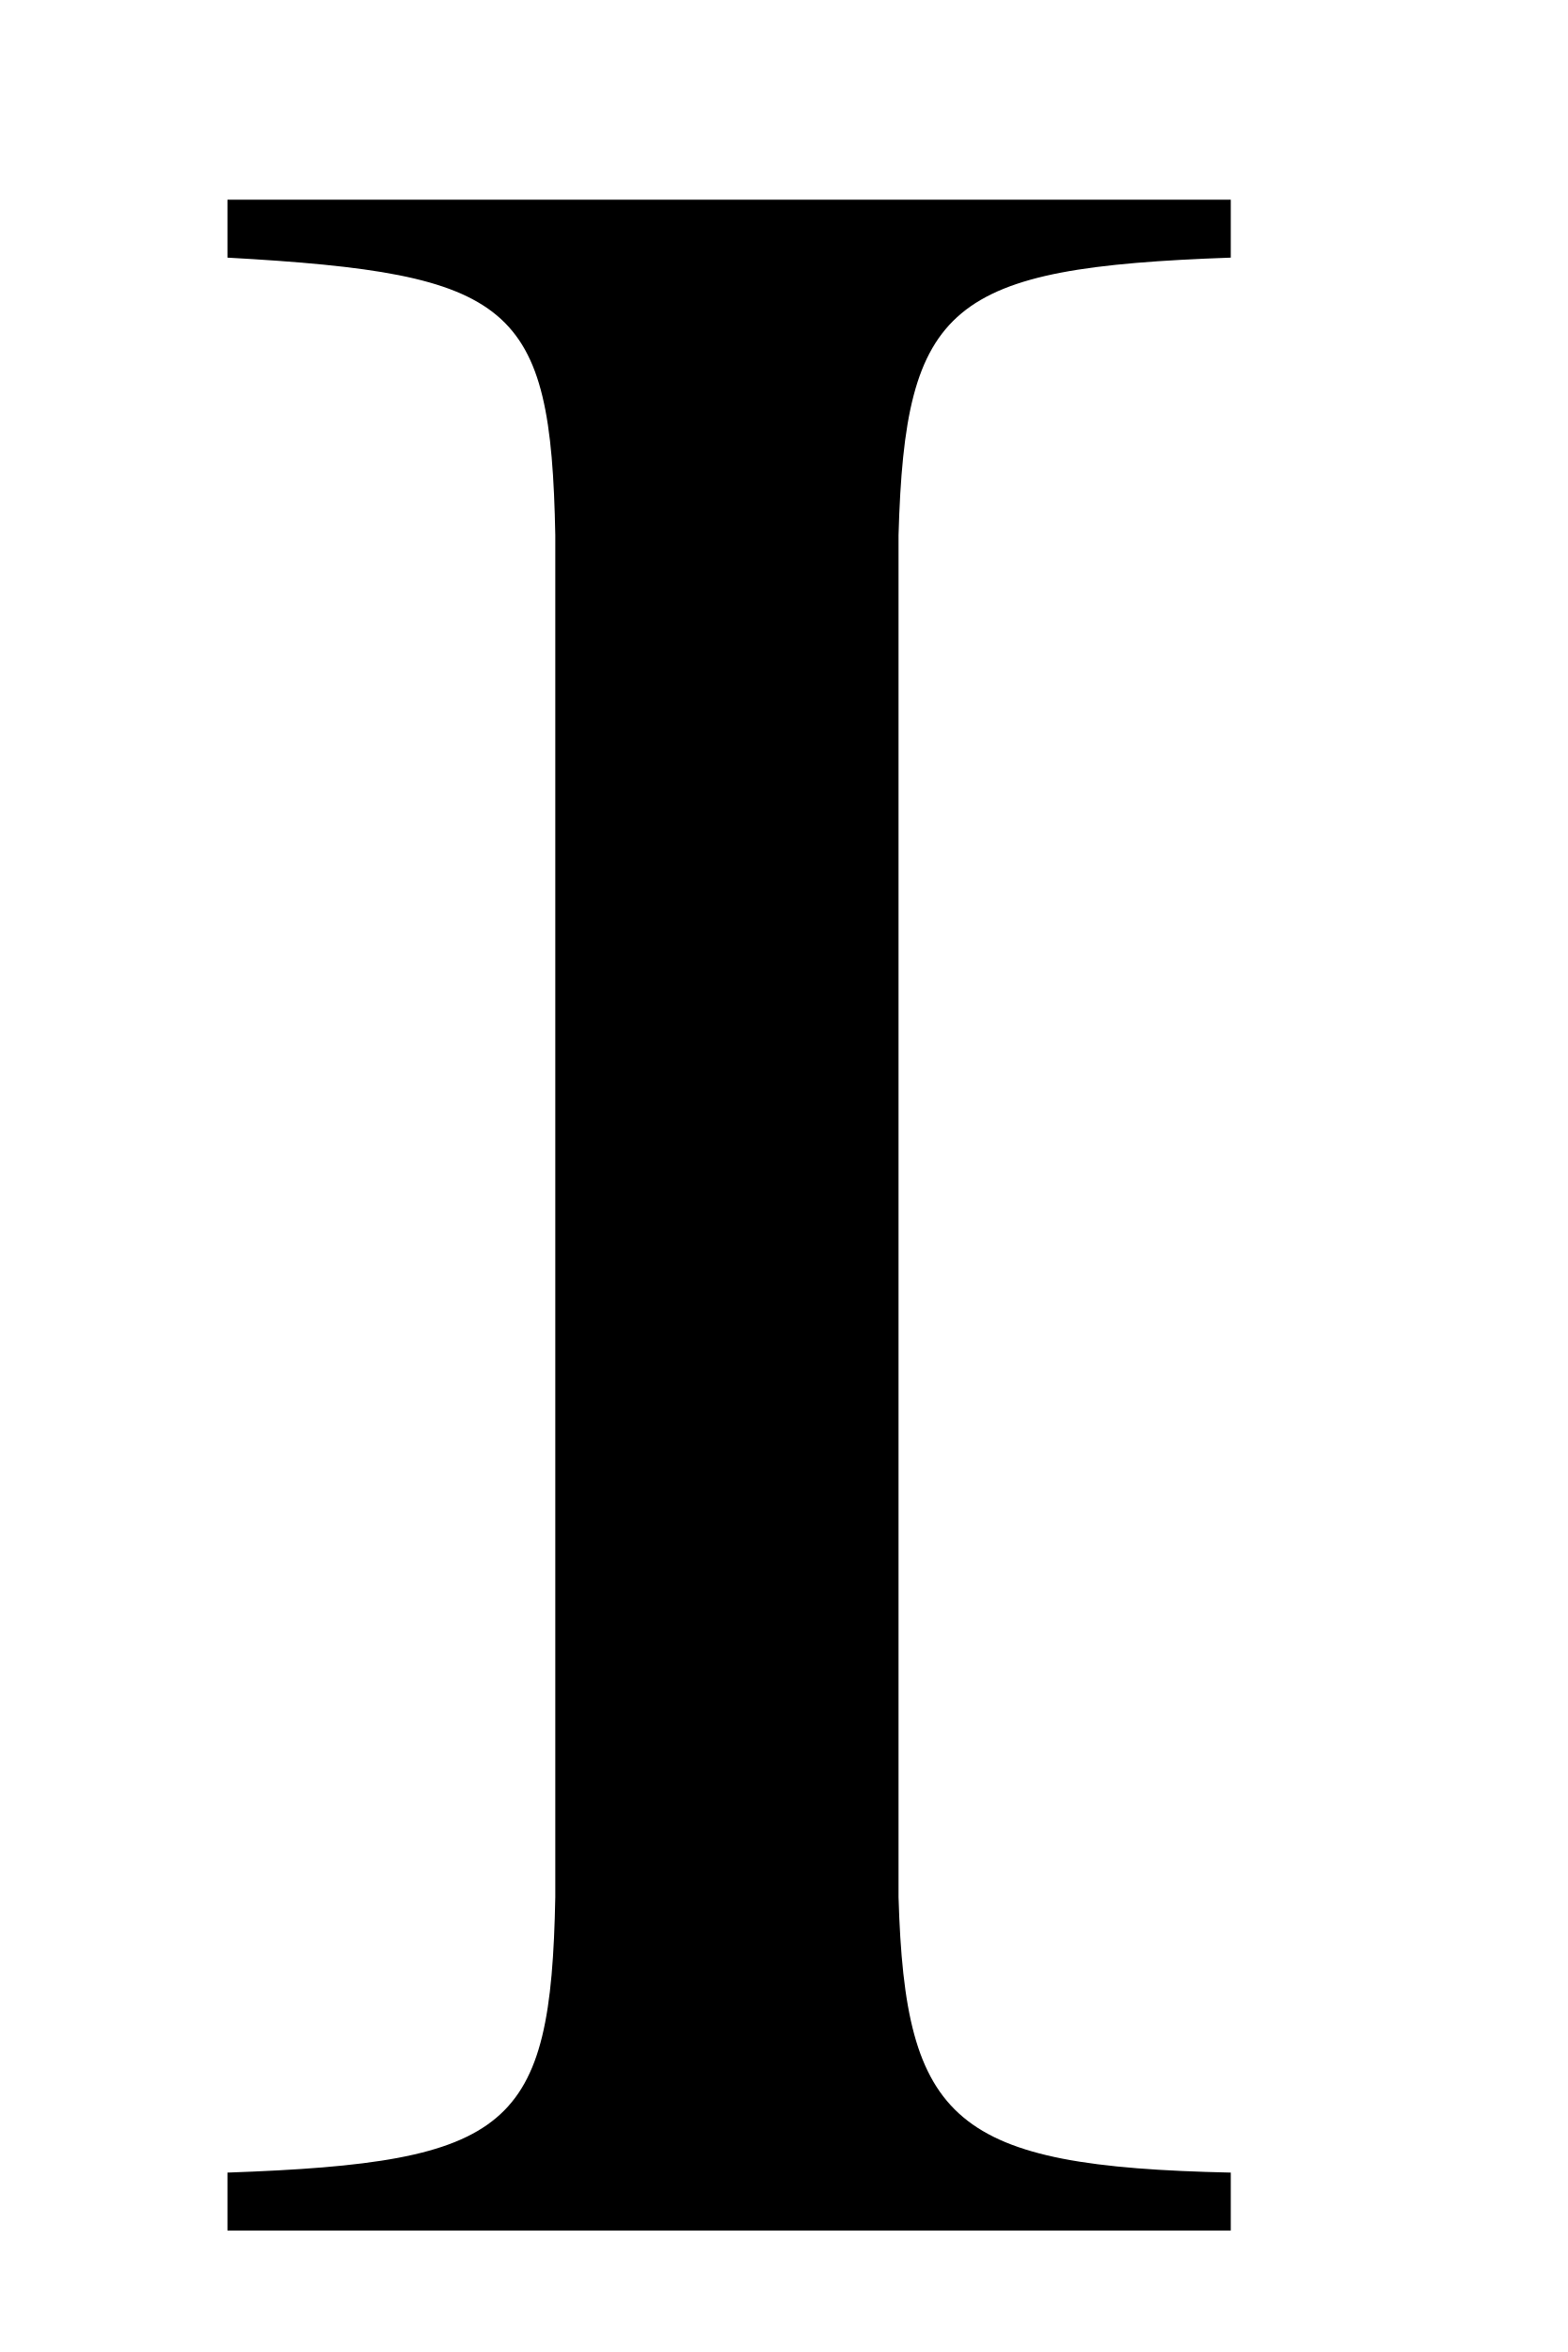
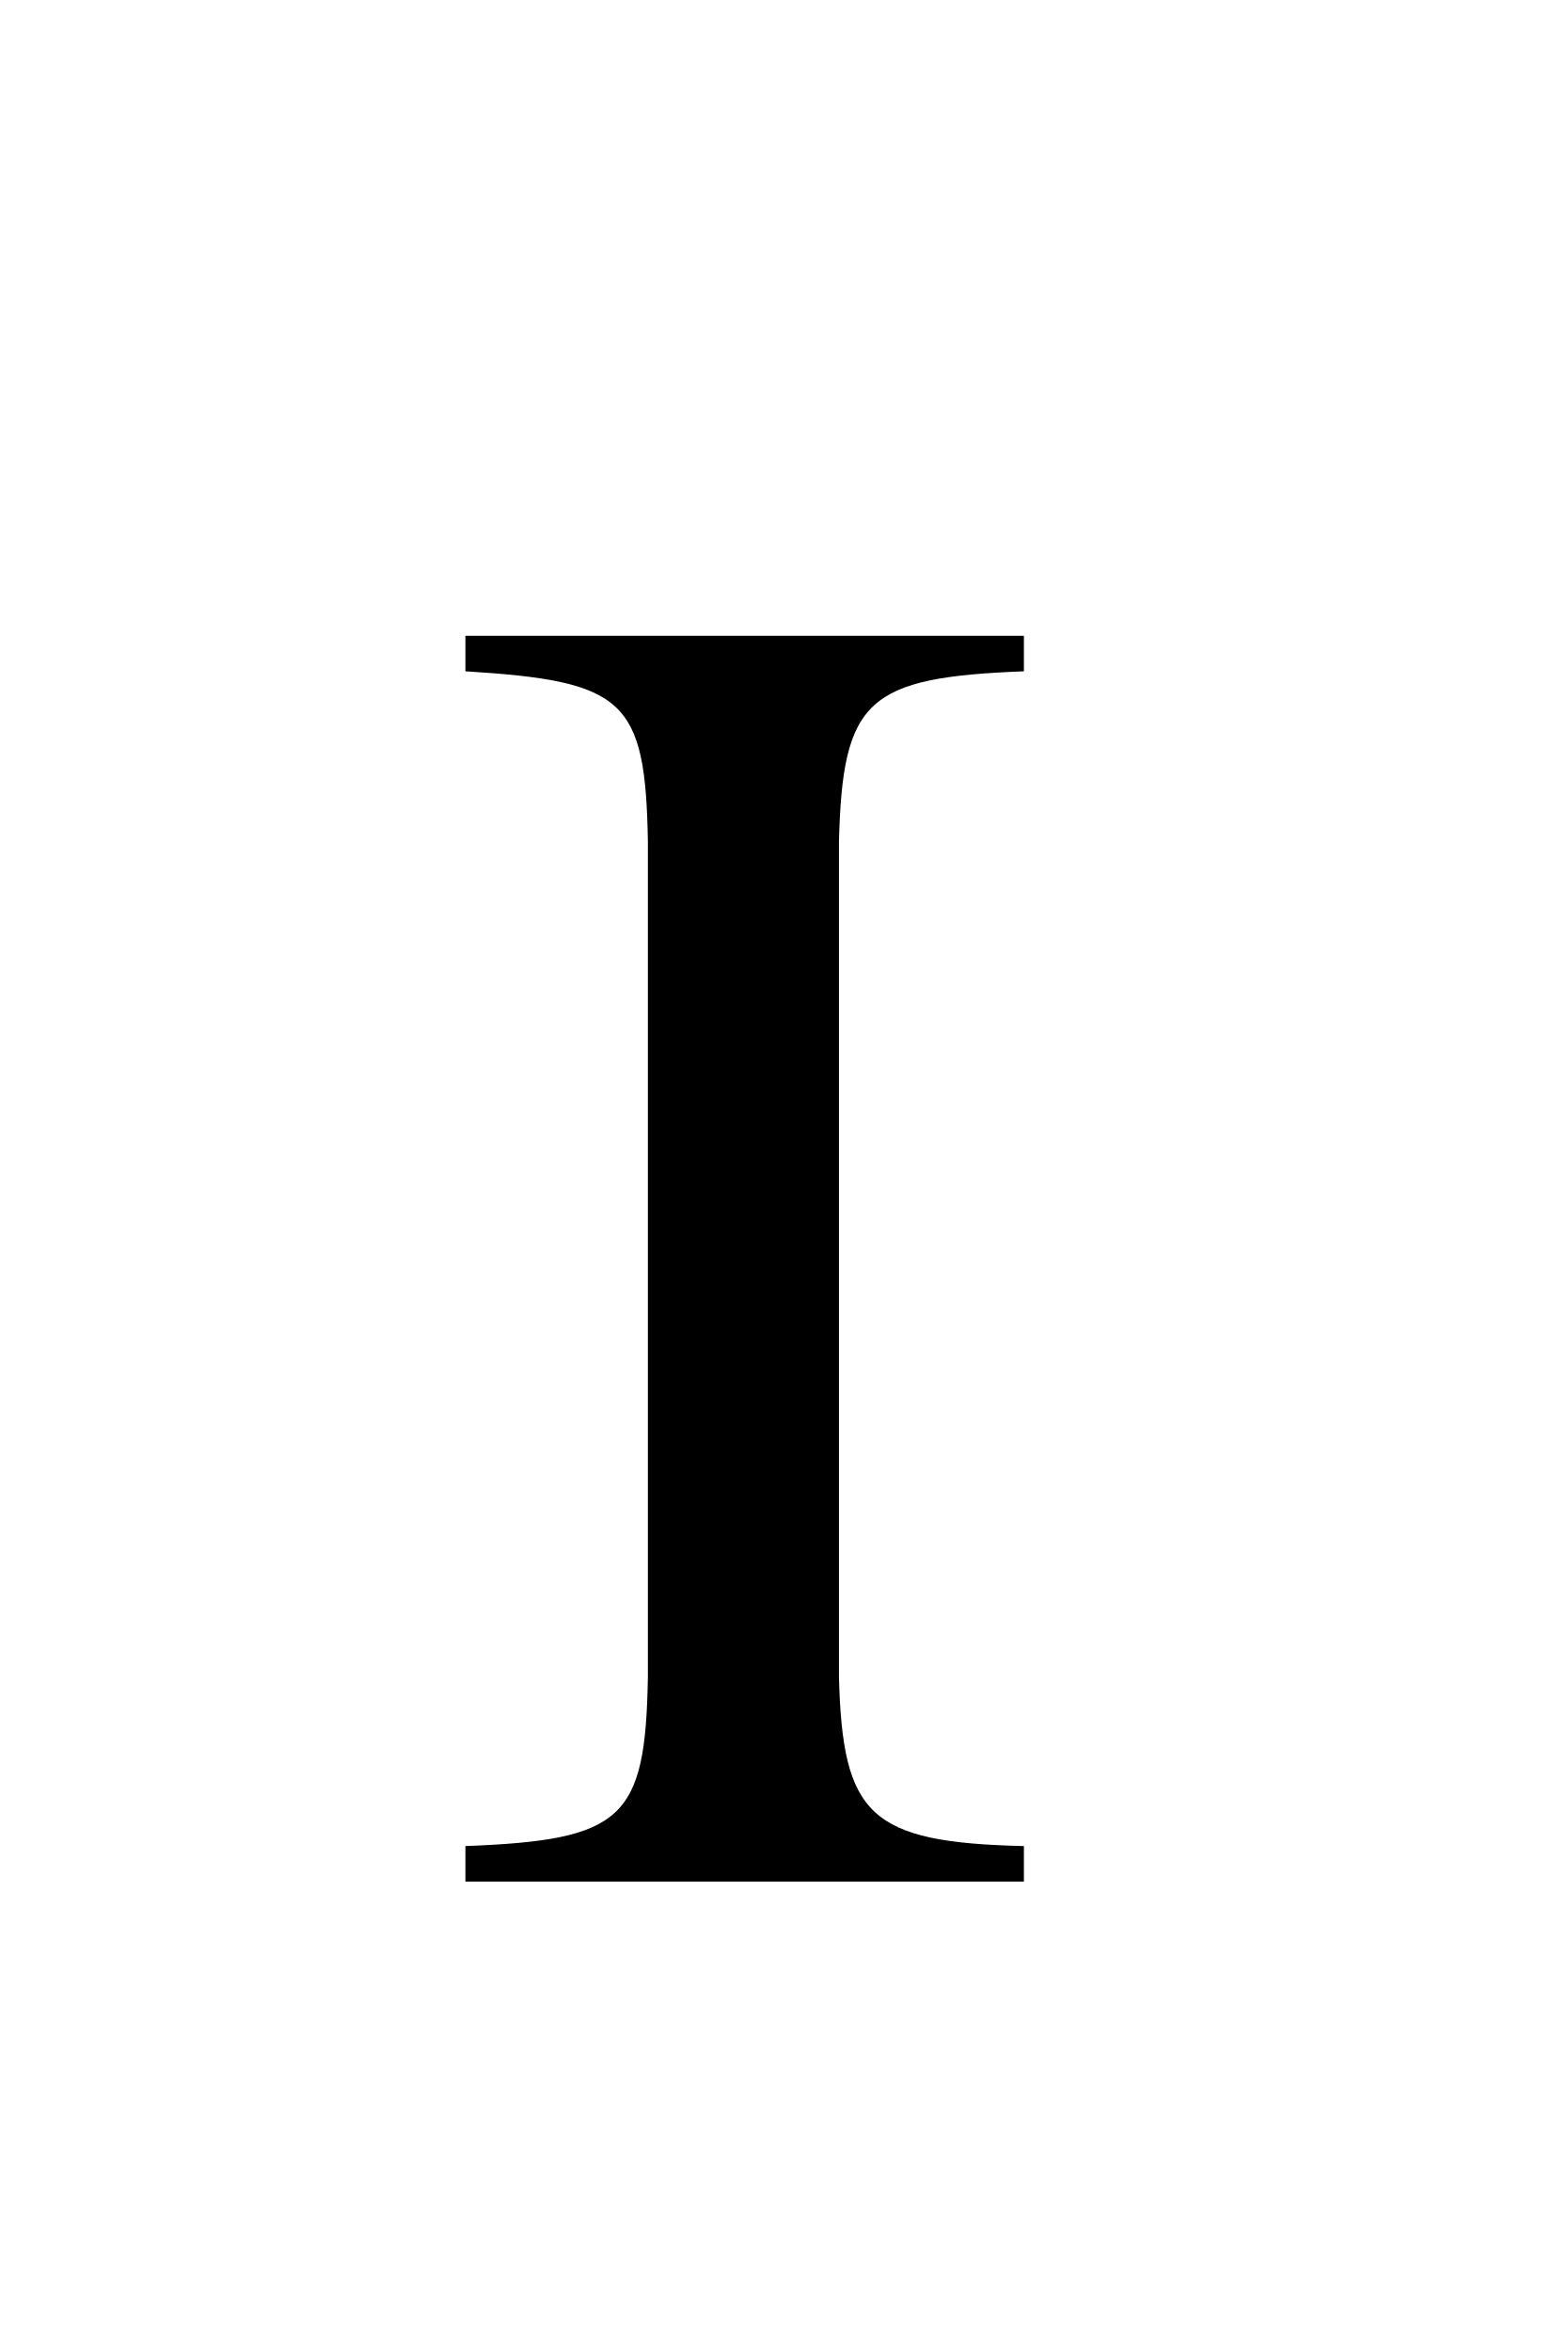
- <svg xmlns="http://www.w3.org/2000/svg" width="50" height="75">
+ <svg xmlns="http://www.w3.org/2000/svg" width="20" height="30">
  <g>
-     <text stroke="#000" transform="matrix(4.491228,0,0,4.07516,-59.83333,-40.94129) " xml:space="preserve" text-anchor="left" font-family="Georgia, Times, 'Times New Roman', serif" font-size="24" id="svg_10" y="27.5" x="14.5" fill-opacity="null" stroke-opacity="null" stroke-width="0" fill="#000000">I</text>
+     <text xml:space="preserve" text-anchor="left" font-family="Georgia, Times, 'Times New Roman', serif" font-size="24" id="svg_1" y="24" x="5.5" fill-opacity="null" stroke-opacity="null" stroke-width="0" stroke="#000" fill="#000000">I</text>
  </g>
</svg>
